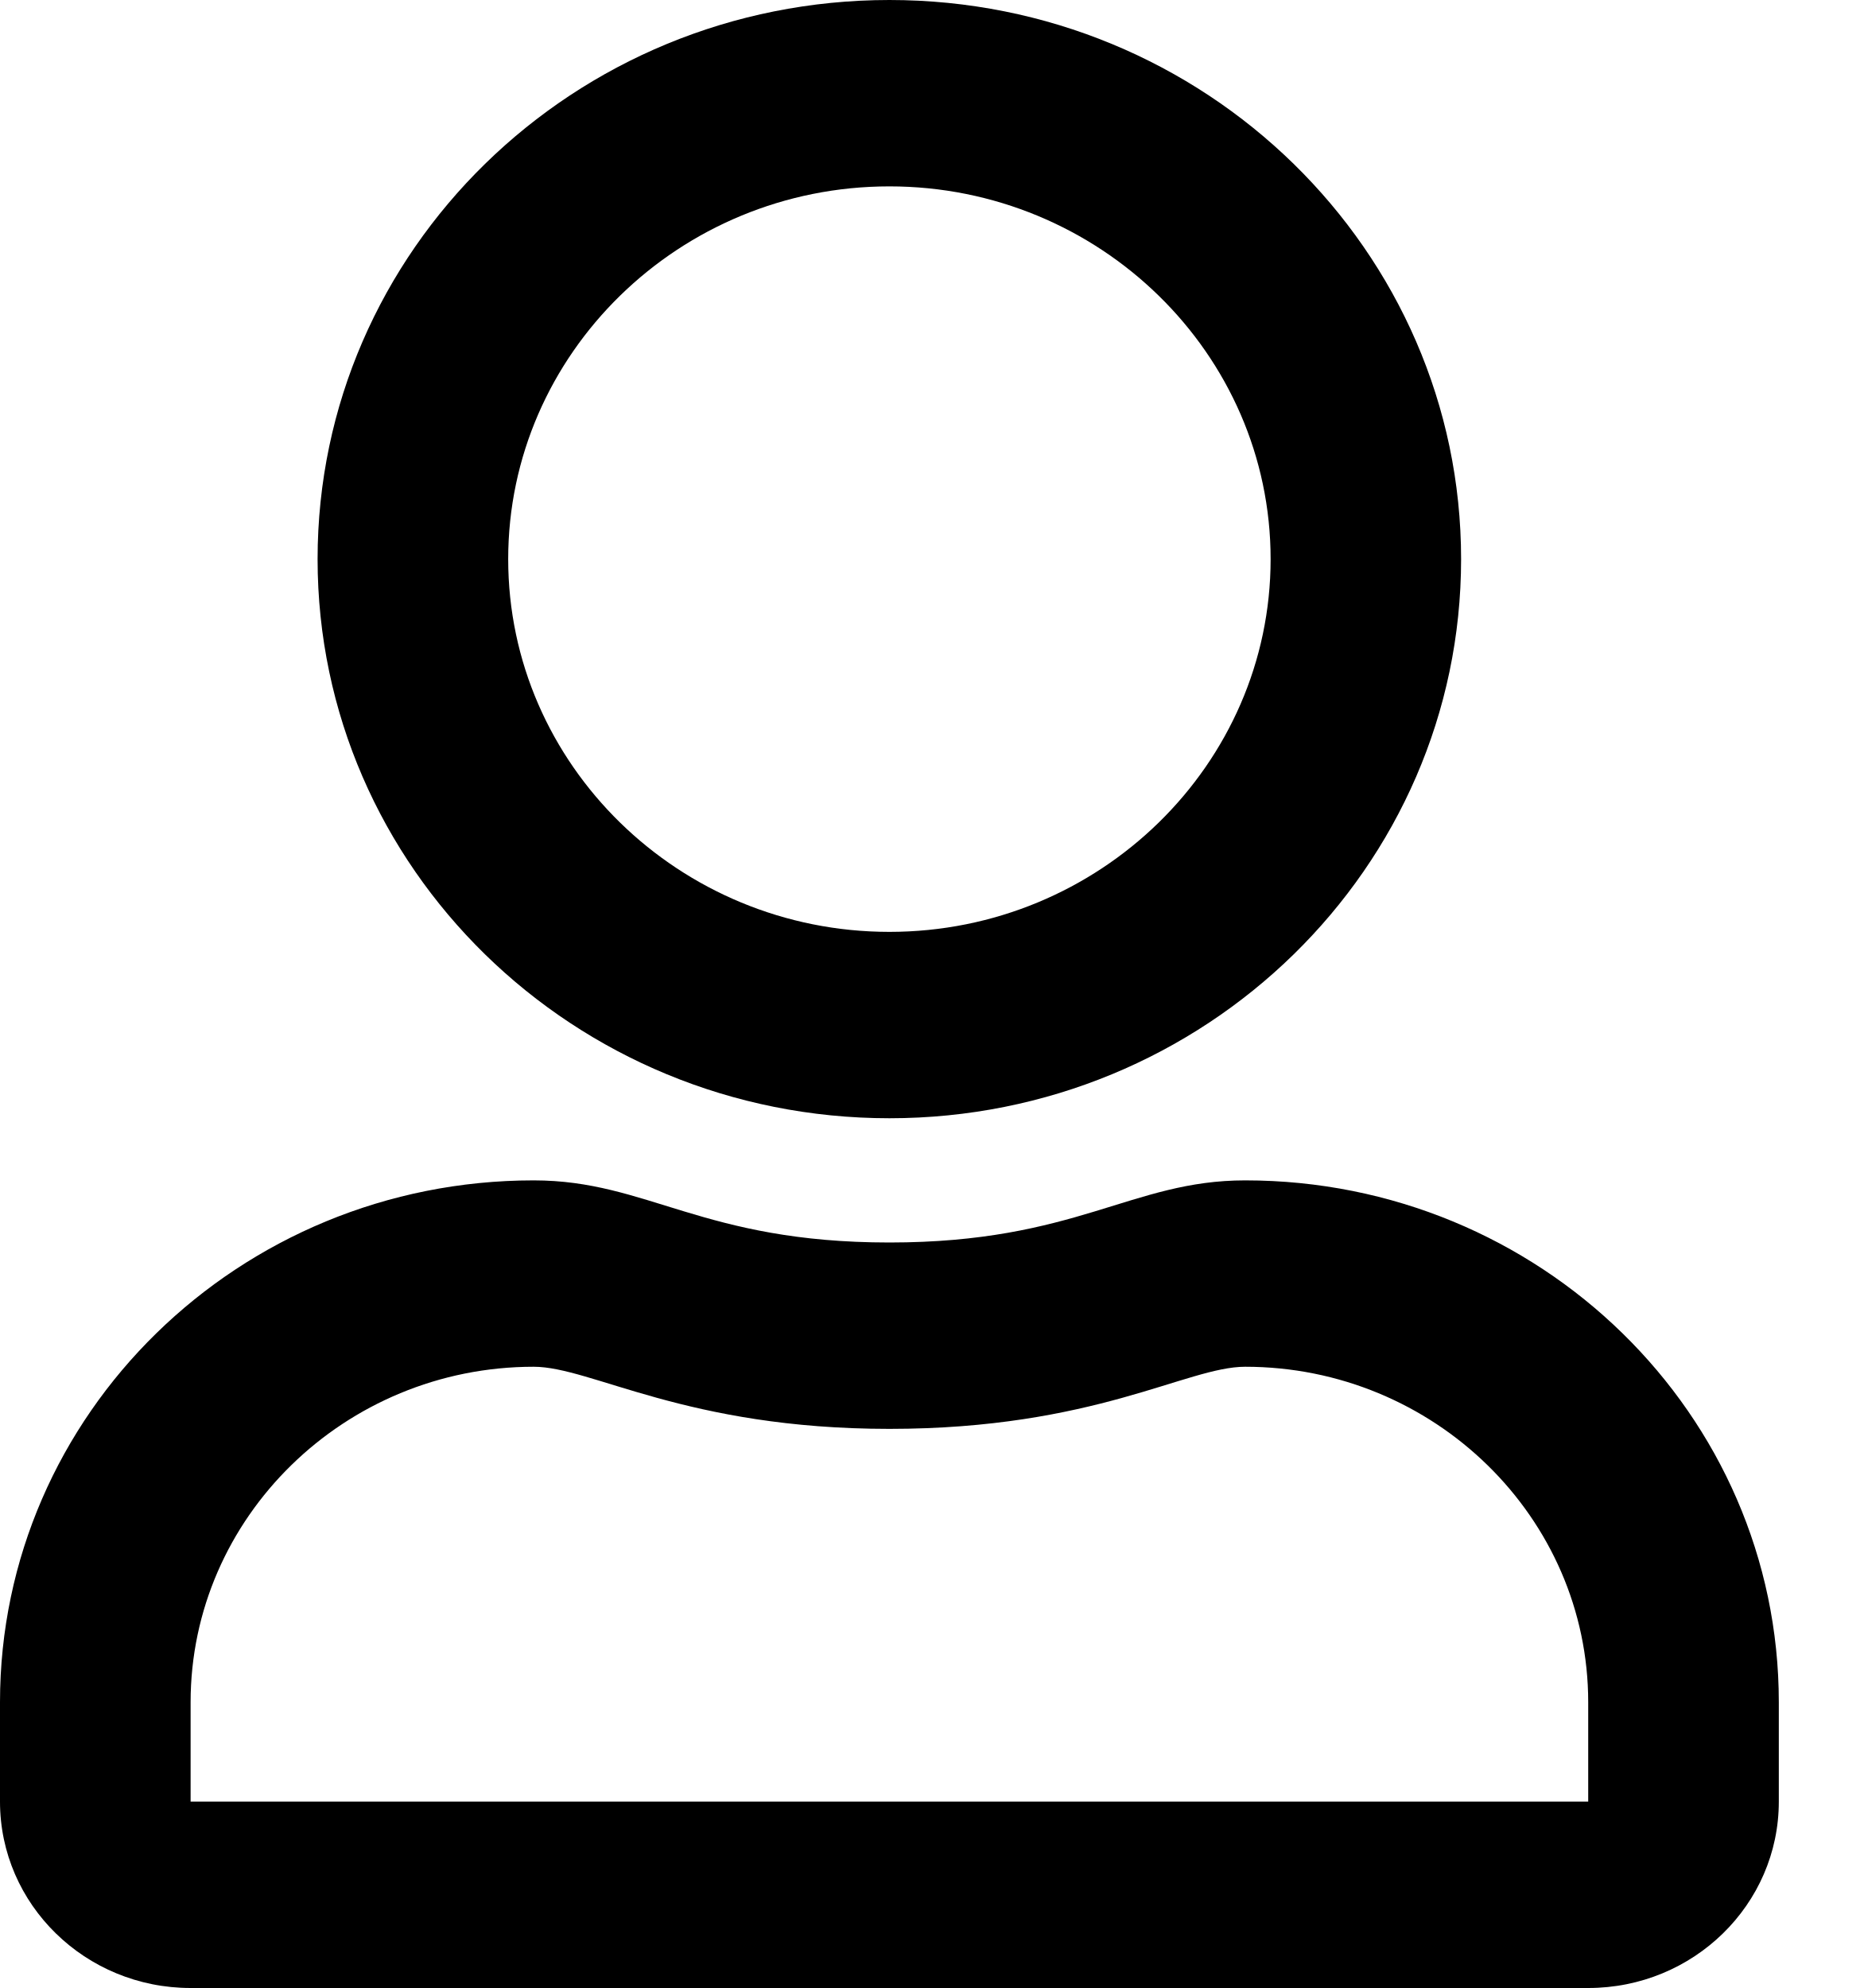
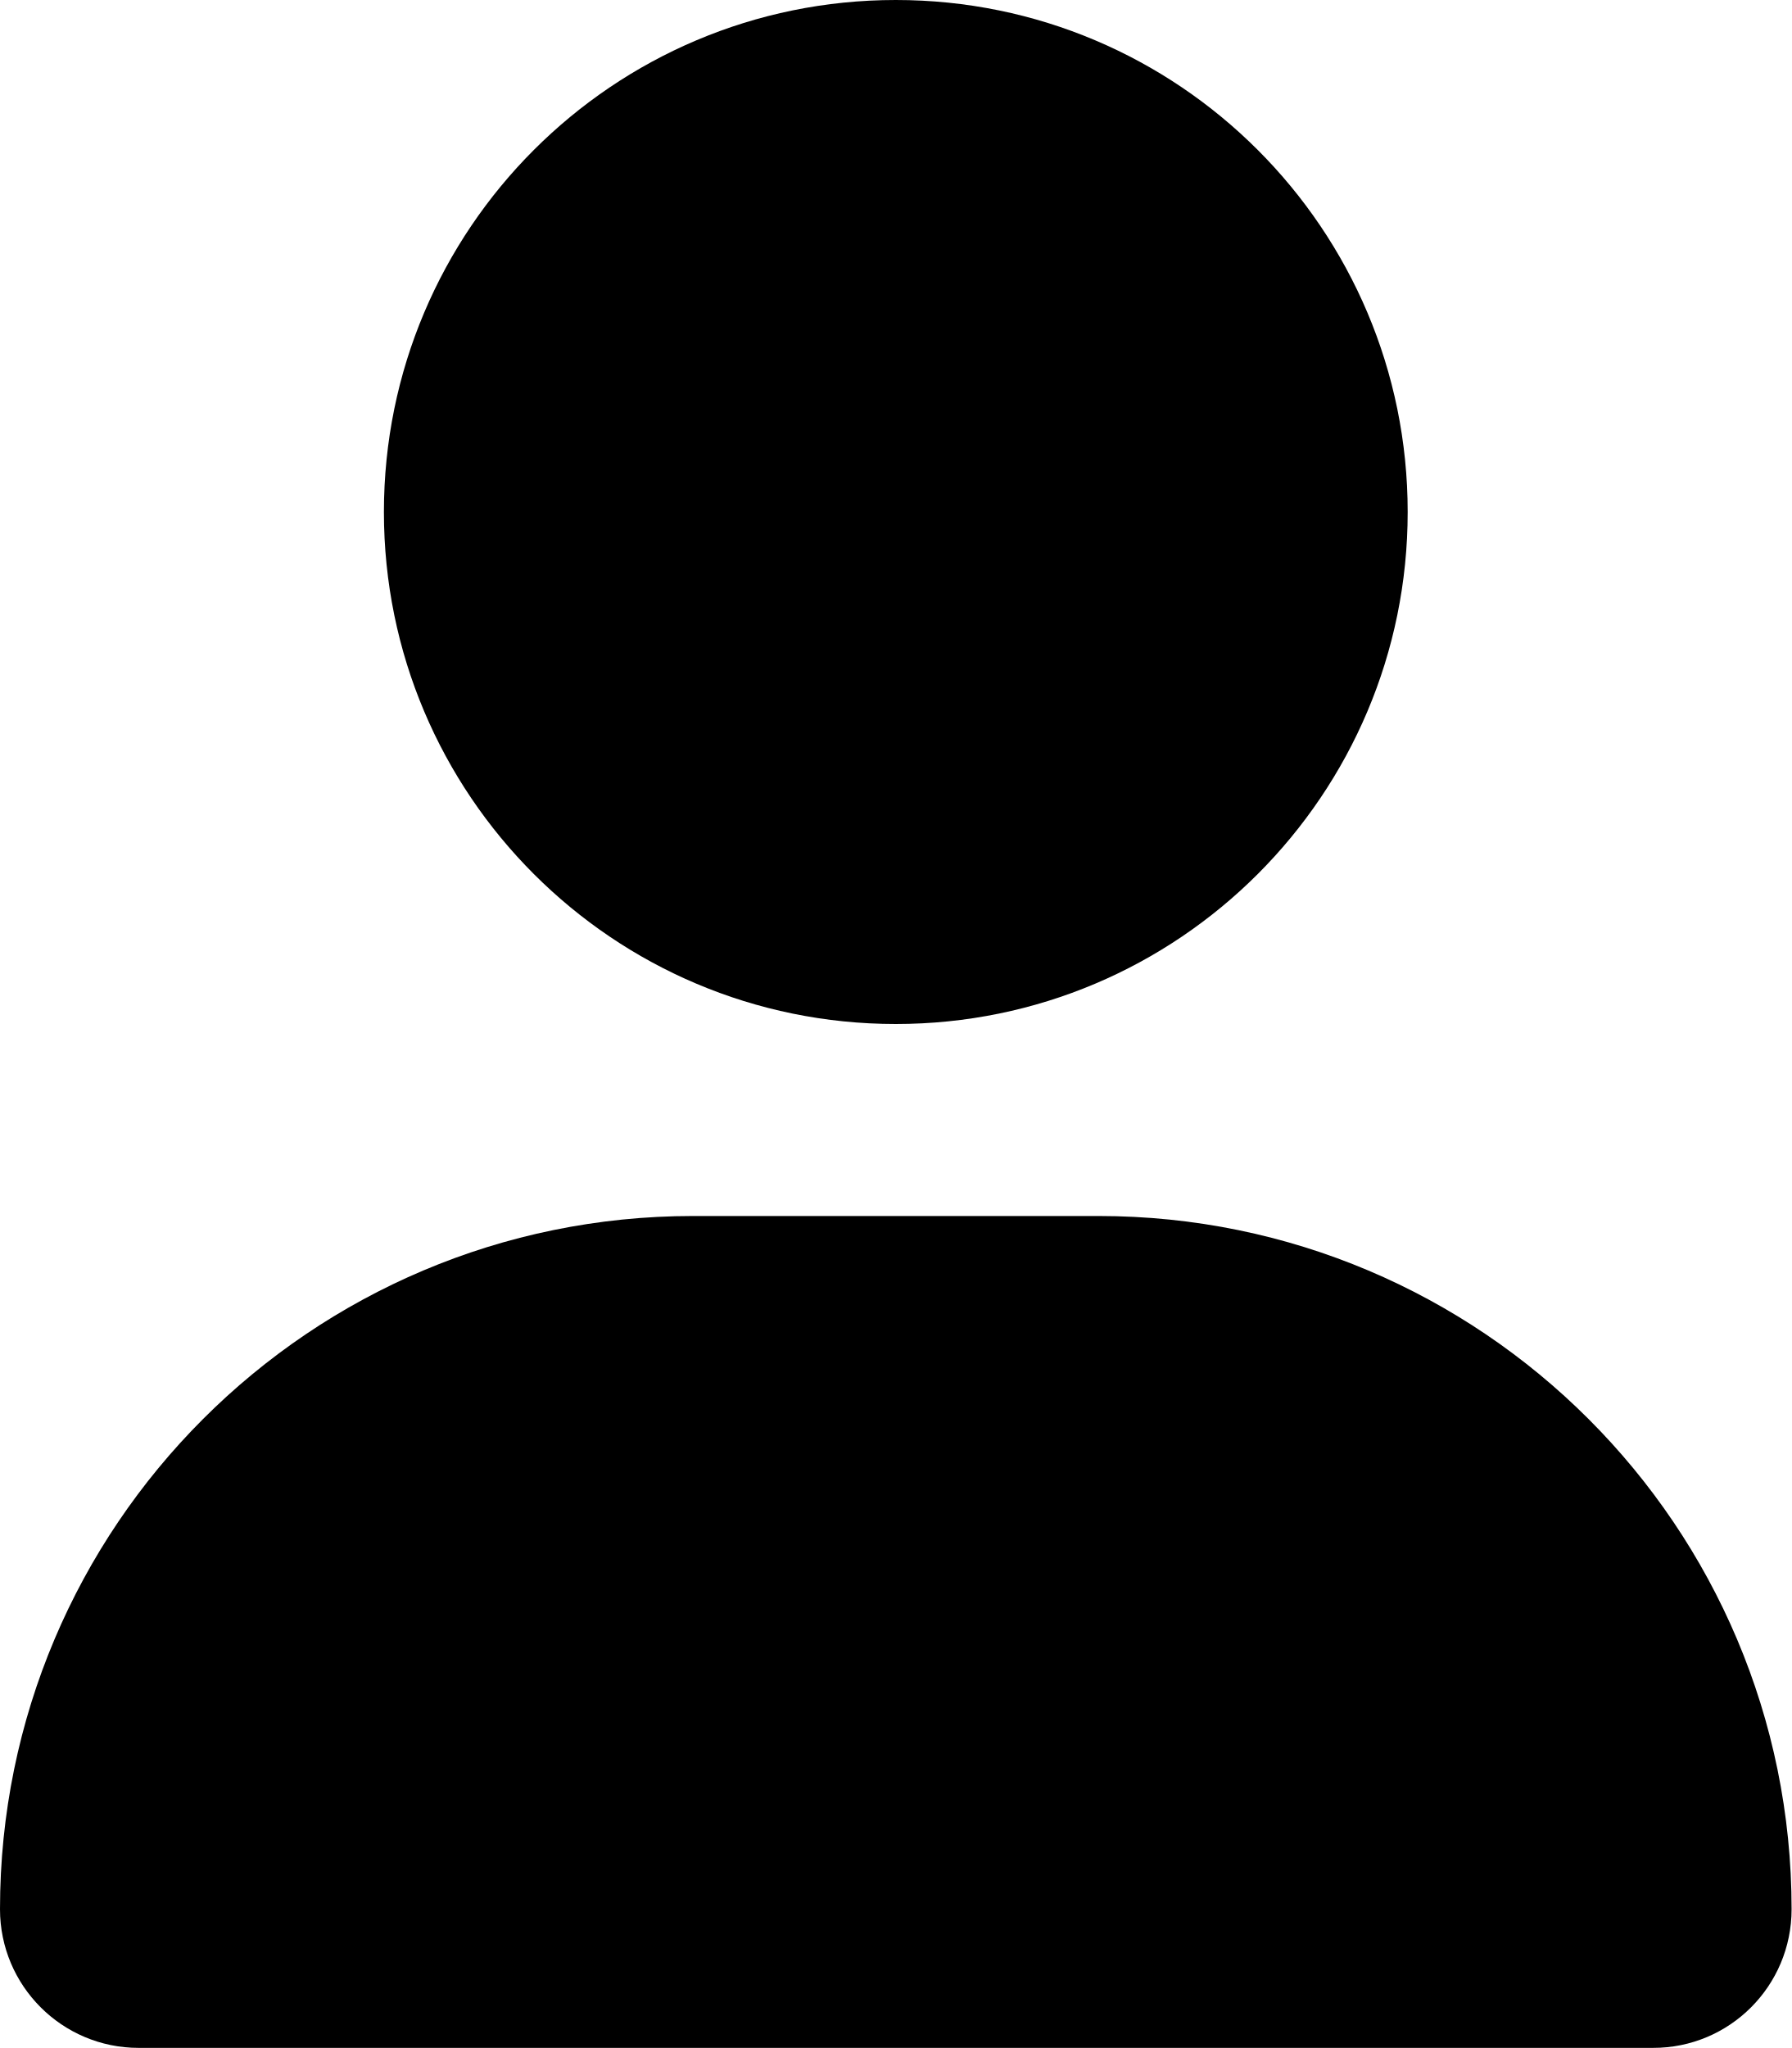
- <svg xmlns="http://www.w3.org/2000/svg" width="15" height="16" viewBox="0 0 15 16" fill="none">
-   <path d="M10.021 9.5C9.104 9.5 8.663 10 7.158 10C5.653 10 5.215 9.5 4.295 9.5C1.924 9.5 0 11.381 0 13.7V14.5C0 15.328 0.687 16 1.534 16H12.782C13.629 16 14.316 15.328 14.316 14.5V13.7C14.316 11.381 12.392 9.5 10.021 9.5ZM12.782 14.5H1.534V13.7C1.534 12.213 2.774 11 4.295 11C4.761 11 5.519 11.5 7.158 11.5C8.81 11.5 9.551 11 10.021 11C11.542 11 12.782 12.213 12.782 13.7V14.5ZM7.158 9C9.698 9 11.759 6.984 11.759 4.5C11.759 2.016 9.698 0 7.158 0C4.617 0 2.556 2.016 2.556 4.5C2.556 6.984 4.617 9 7.158 9ZM7.158 1.5C8.848 1.5 10.226 2.847 10.226 4.5C10.226 6.153 8.848 7.5 7.158 7.5C5.467 7.5 4.09 6.153 4.09 4.5C4.09 2.847 5.467 1.5 7.158 1.5Z" fill="black" />
+ <svg xmlns="http://www.w3.org/2000/svg" viewBox="0 0 448 512">
+   <path d="M224 256c70.7 0 128-57.31 128-128s-57.3-128-128-128C153.3 0 96 57.31 96 128S153.3 256 224 256zM274.7 304H173.3C77.61 304 0 381.6 0 477.3c0 19.14 15.52 34.67 34.66 34.67h378.7C432.5 512 448 496.5 448 477.3C448 381.6 370.4 304 274.7 304z" />
</svg>
